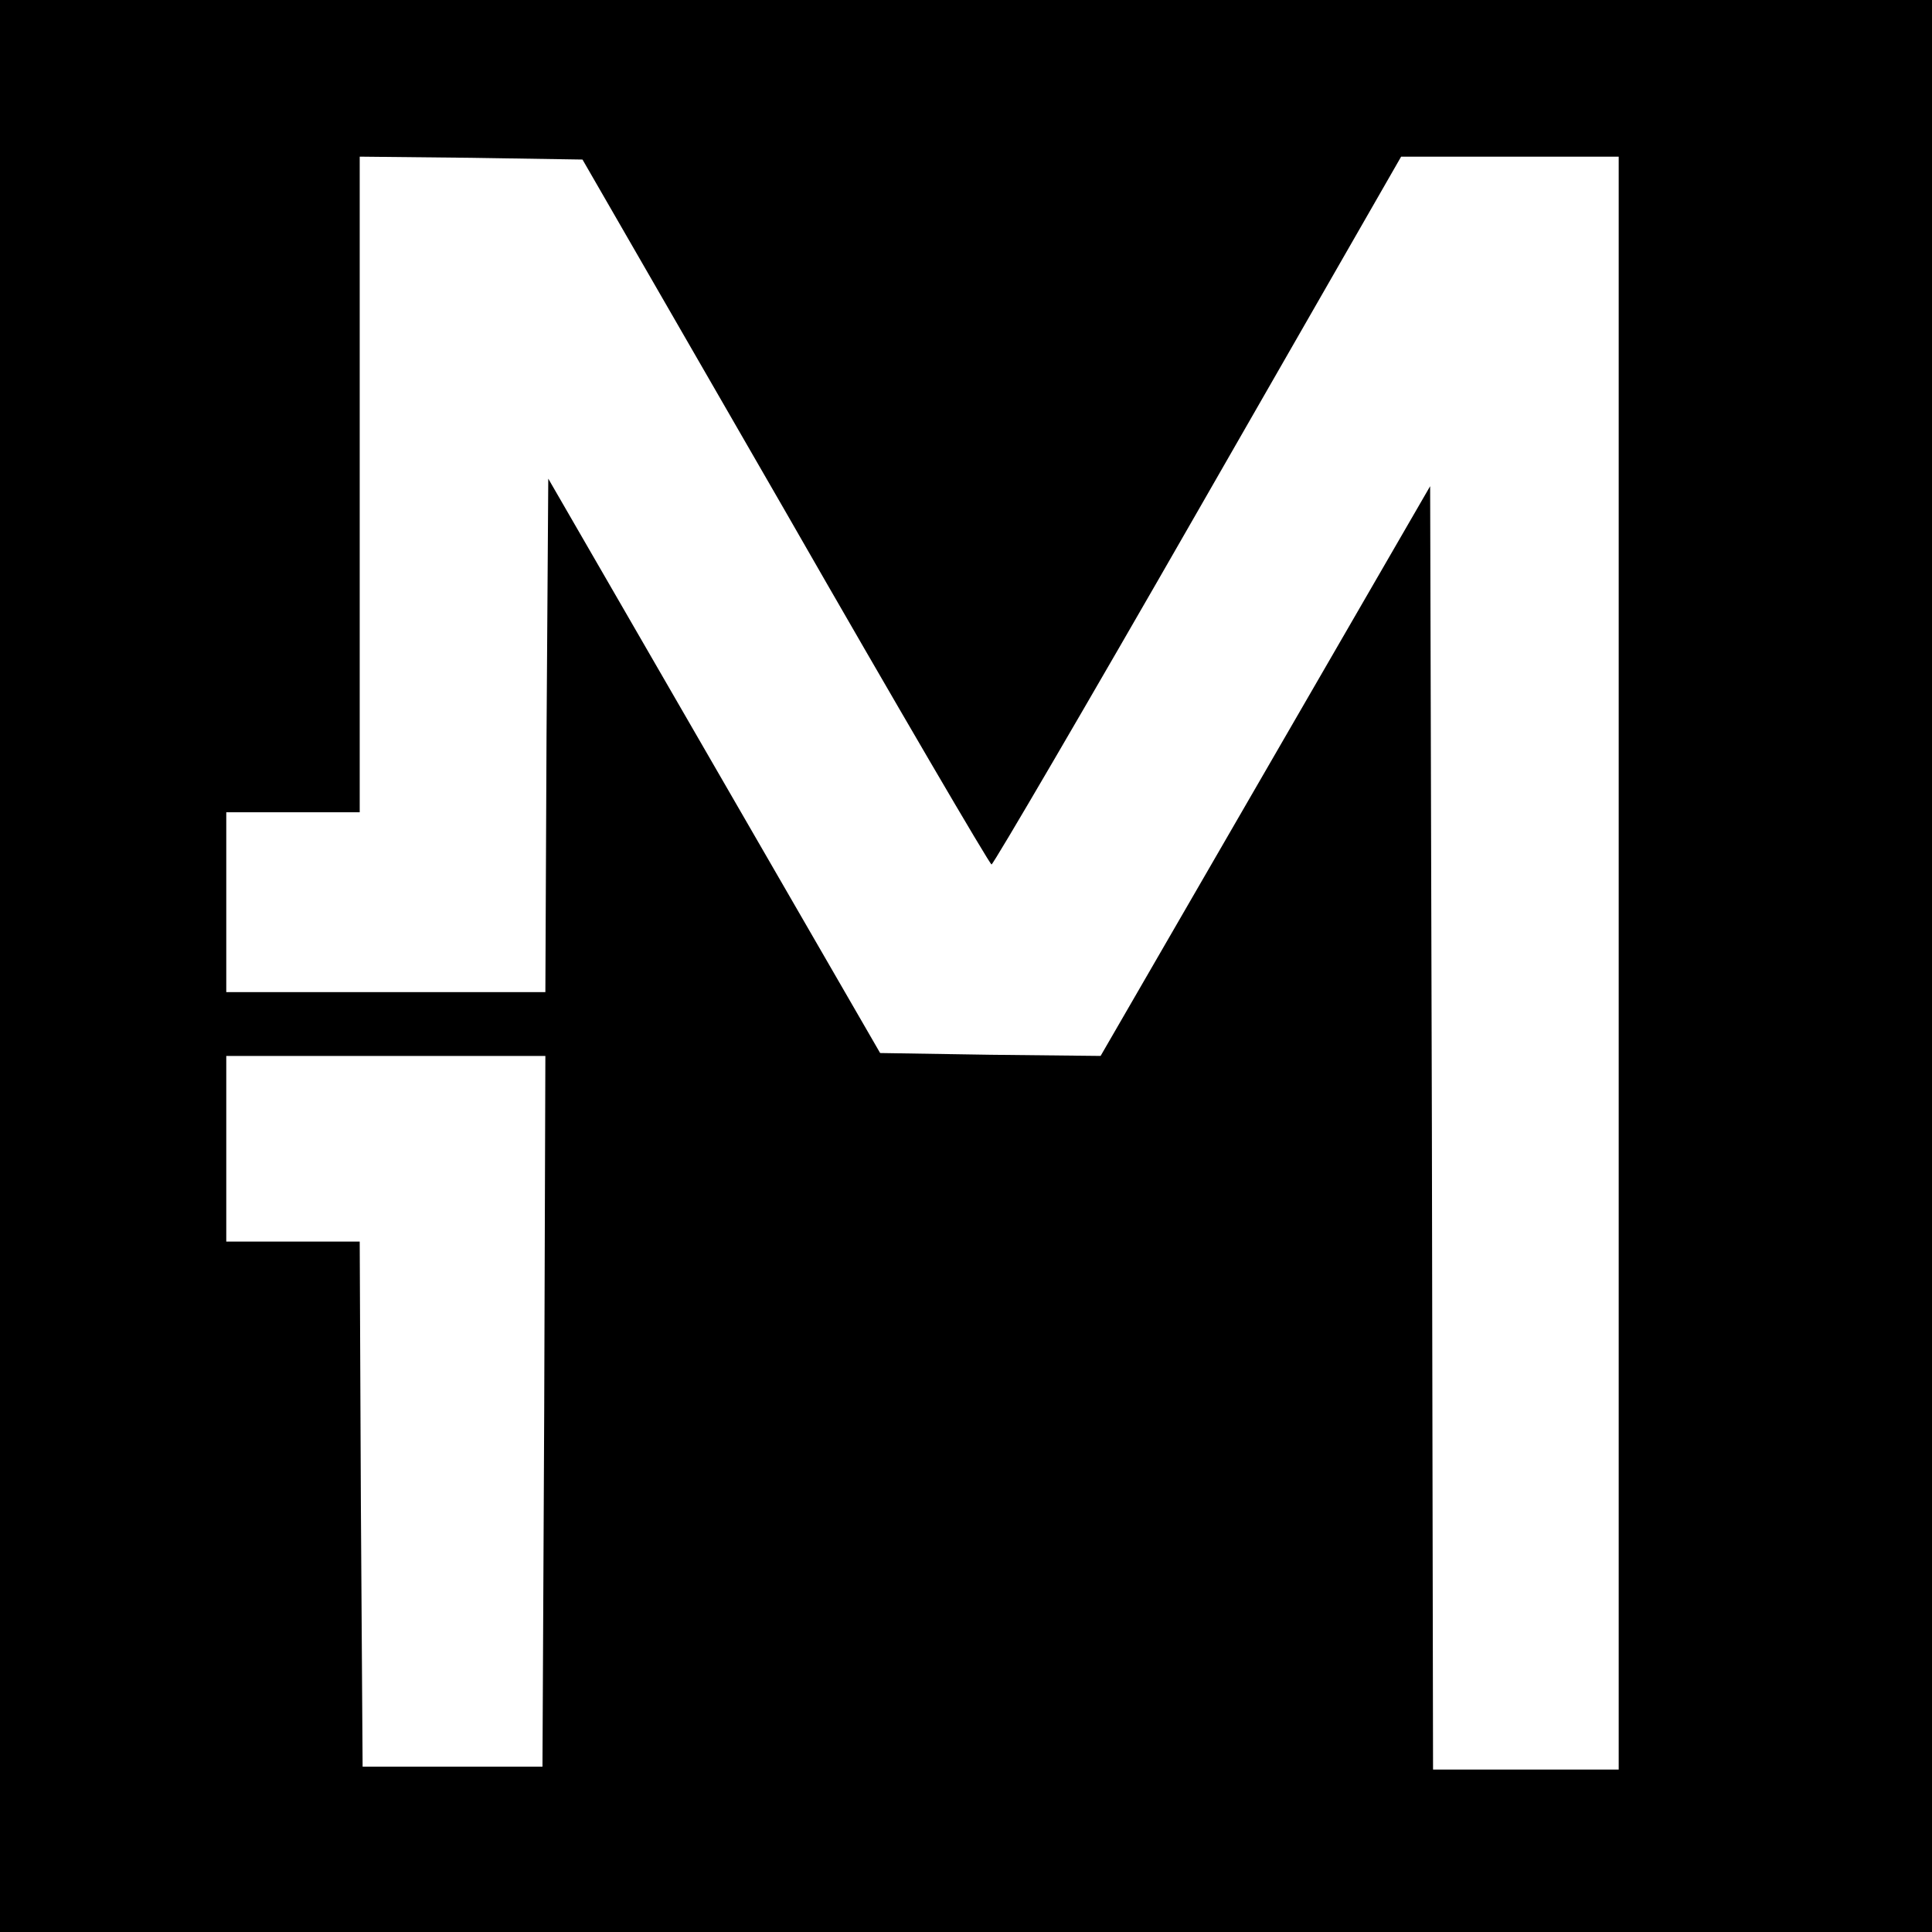
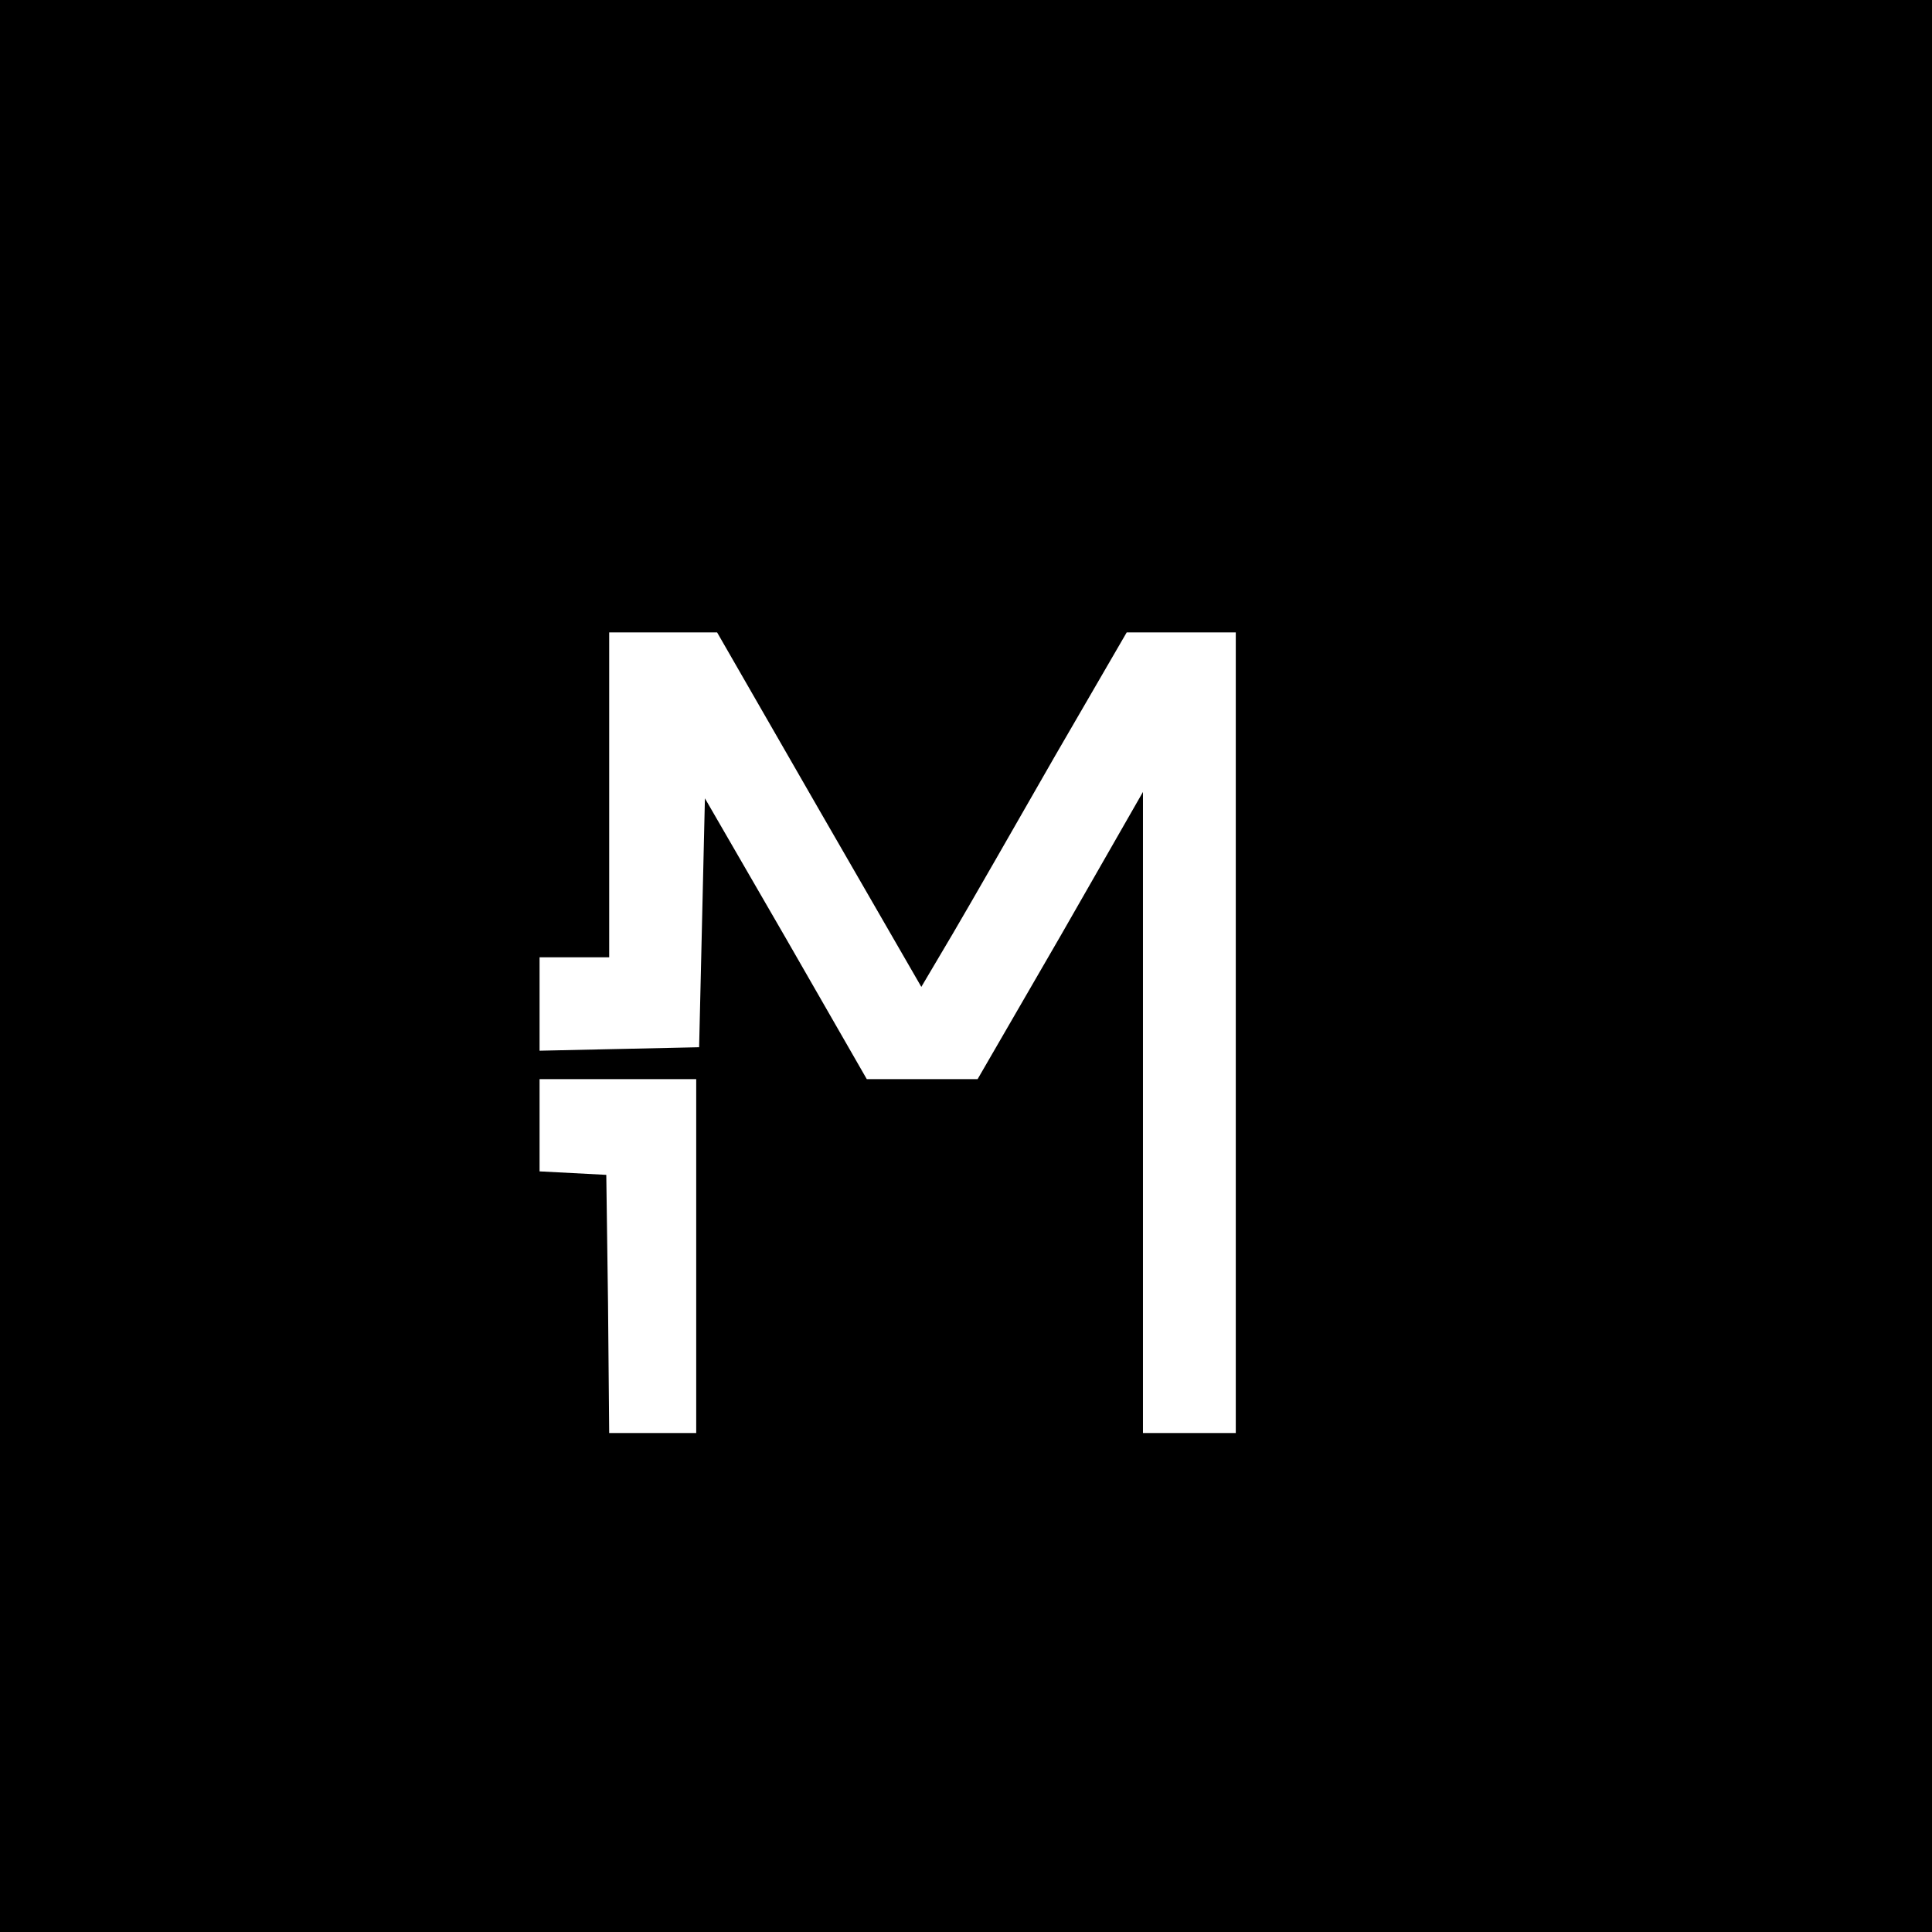
<svg xmlns="http://www.w3.org/2000/svg" version="1.0" width="333pt" height="333pt" viewBox="0 0 333 333" preserveAspectRatio="xMidYMid meet">
  <g transform="translate(0,333) scale(0.1,-0.1)" fill="#000000" stroke="none">
-     <path d="M0 1665 l0 -1665 1665 0 1665 0 0 1665 0 1665 -1665 0 -1665 0 0 -1665z m1354 783 c192 -335 352 -608 355 -608 3 0 164 275 356 610 l350 610 188 0 187 0 0 -1390 0 -1390 -160 0 -160 0 -2 1106 -3 1106 -284 -491 -284 -491 -190 2 -190 3 -286 495 -286 495 -3 -443 -2 -442 -275 0 -275 0 0 155 0 155 115 0 115 0 0 565 0 565 192 -2 192 -3 350 -607z m-416 -1550 l-3 -613 -155 0 -155 0 -3 453 -2 452 -115 0 -115 0 0 160 0 160 275 0 275 0 -2 -612z" />
+     <path d="M0 1665 l0 -1665 1665 0 1665 0 0 1665 0 1665 -1665 0 -1665 0 0 -1665z m1412 269 l176 -305 55 93 c30 51 109 189 176 306 l123 212 94 0 94 0 0 -690 0 -690 -80 0 -80 0 0 552 0 553 -142 -248 -143 -247 -95 0 -96 0 -139 242 -140 242 -5 -215 -5 -214 -137 -3 -138 -3 0 81 0 80 60 0 60 0 0 280 0 280 93 0 93 0 176 -306z m-212 -769 l0 -305 -75 0 -75 0 -2 223 -3 222 -57 3 -58 3 0 79 0 80 135 0 135 0 0 -305z" />
  </g>
</svg>
